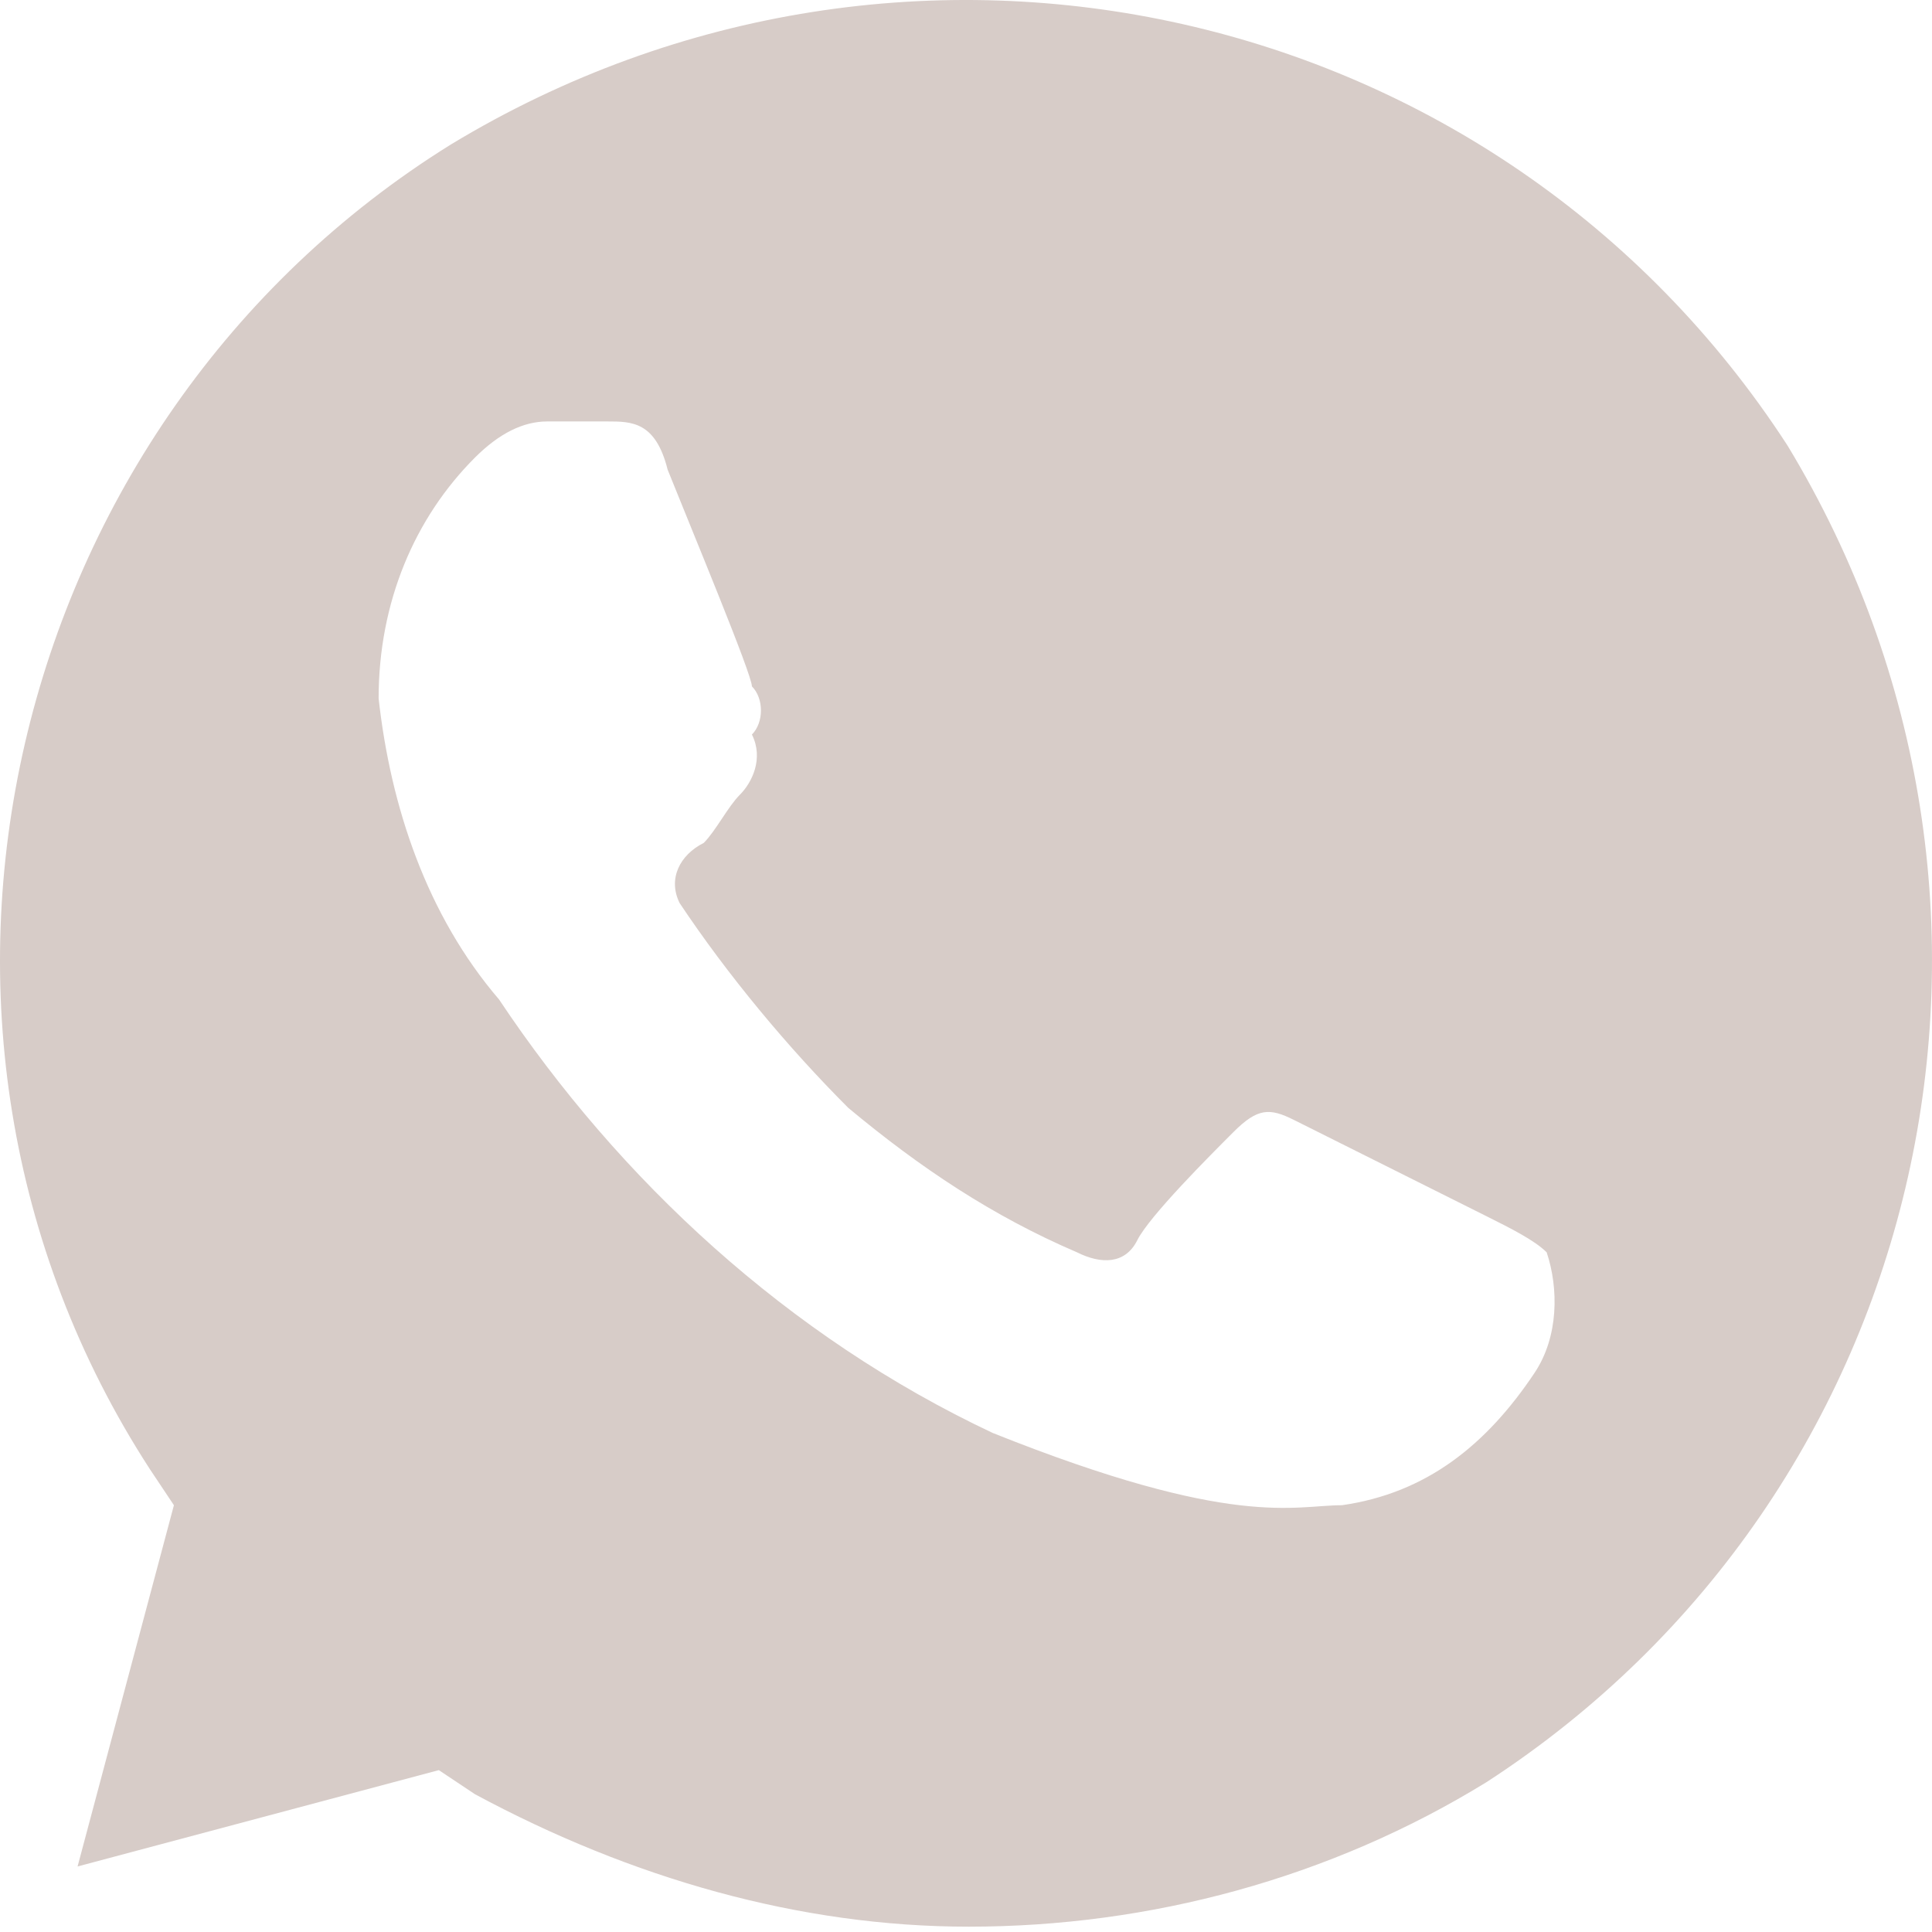
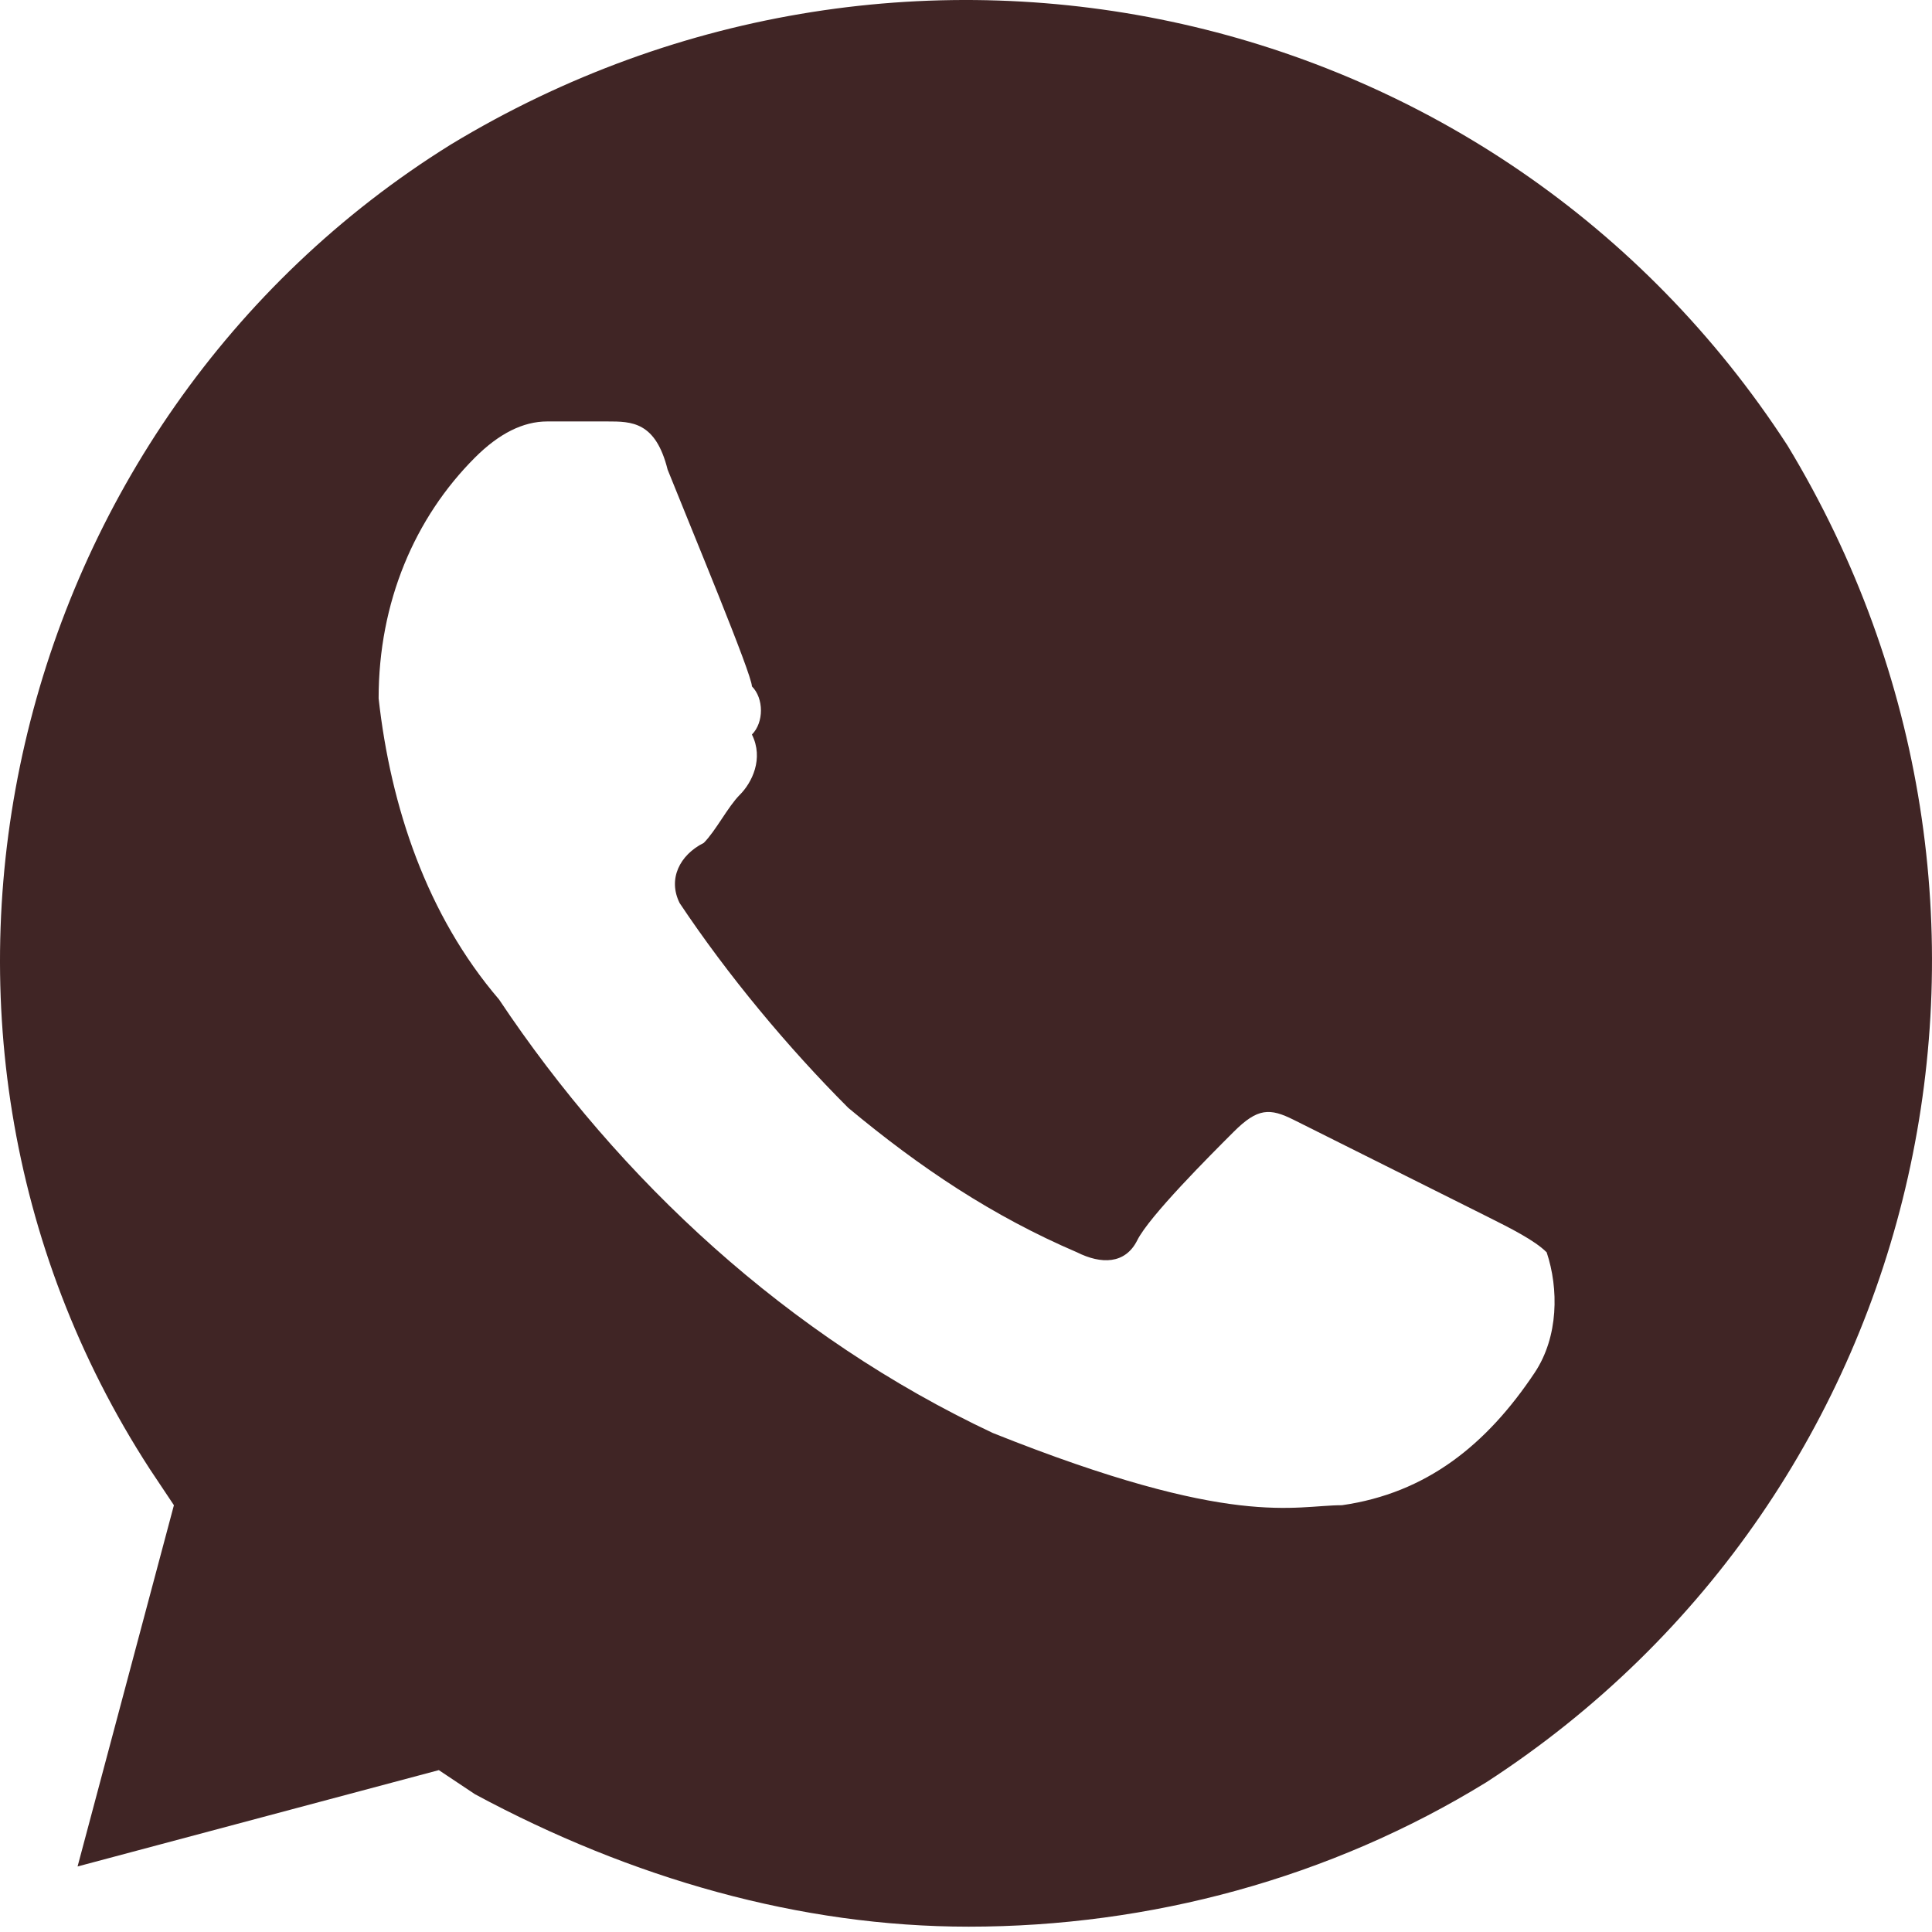
<svg xmlns="http://www.w3.org/2000/svg" width="300" height="300" viewBox="0 0 300 300" fill="none">
-   <path d="M277.564 69.182C232.688 -0.002 141.065 -20.571 70.011 22.436C0.827 65.442 -21.611 158.935 23.265 228.119L27.005 233.729L12.046 289.824L68.141 274.865L73.751 278.605C98.059 291.694 124.237 299.173 150.415 299.173C178.462 299.173 206.51 291.694 230.818 276.735C300.002 231.859 320.571 140.236 277.564 69.182V69.182ZM238.297 213.16C230.818 224.379 221.469 231.859 208.38 233.729C200.9 233.729 191.551 237.468 154.154 222.51C122.367 207.551 96.189 183.243 77.49 155.195C66.271 142.106 60.662 125.278 58.792 108.449C58.792 93.49 64.401 80.401 73.751 71.052C77.49 67.312 81.23 65.442 84.97 65.442H94.319C98.059 65.442 101.798 65.442 103.668 72.922C107.408 82.271 116.757 104.709 116.757 106.579C118.627 108.449 118.627 112.189 116.757 114.058C118.627 117.798 116.757 121.538 114.887 123.408C113.018 125.278 111.148 129.017 109.278 130.887C105.538 132.757 103.668 136.497 105.538 140.236C113.018 151.455 122.367 162.674 131.716 172.024C142.935 181.373 154.154 188.852 167.243 194.462C170.983 196.332 174.723 196.332 176.592 192.592C178.462 188.852 187.811 179.503 191.551 175.763C195.291 172.024 197.161 172.024 200.9 173.894L230.818 188.852C234.558 190.722 238.297 192.592 240.167 194.462C242.037 200.071 242.037 207.551 238.297 213.16V213.16Z" fill="#D7CCC8" />
+   <path d="M277.564 69.182C232.688 -0.002 141.065 -20.571 70.011 22.436C0.827 65.442 -21.611 158.935 23.265 228.119L27.005 233.729L12.046 289.824L68.141 274.865L73.751 278.605C98.059 291.694 124.237 299.173 150.415 299.173C178.462 299.173 206.51 291.694 230.818 276.735C300.002 231.859 320.571 140.236 277.564 69.182ZM238.297 213.16C230.818 224.379 221.469 231.859 208.38 233.729C200.9 233.729 191.551 237.468 154.154 222.51C122.367 207.551 96.189 183.243 77.49 155.195C66.271 142.106 60.662 125.278 58.792 108.449C58.792 93.49 64.401 80.401 73.751 71.052C77.49 67.312 81.23 65.442 84.97 65.442H94.319C98.059 65.442 101.798 65.442 103.668 72.922C107.408 82.271 116.757 104.709 116.757 106.579C118.627 108.449 118.627 112.189 116.757 114.058C118.627 117.798 116.757 121.538 114.887 123.408C113.018 125.278 111.148 129.017 109.278 130.887C105.538 132.757 103.668 136.497 105.538 140.236C113.018 151.455 122.367 162.674 131.716 172.024C142.935 181.373 154.154 188.852 167.243 194.462C170.983 196.332 174.723 196.332 176.592 192.592C178.462 188.852 187.811 179.503 191.551 175.763C195.291 172.024 197.161 172.024 200.9 173.894L230.818 188.852C234.558 190.722 238.297 192.592 240.167 194.462C242.037 200.071 242.037 207.551 238.297 213.16Z" fill="#402525" />
</svg>
